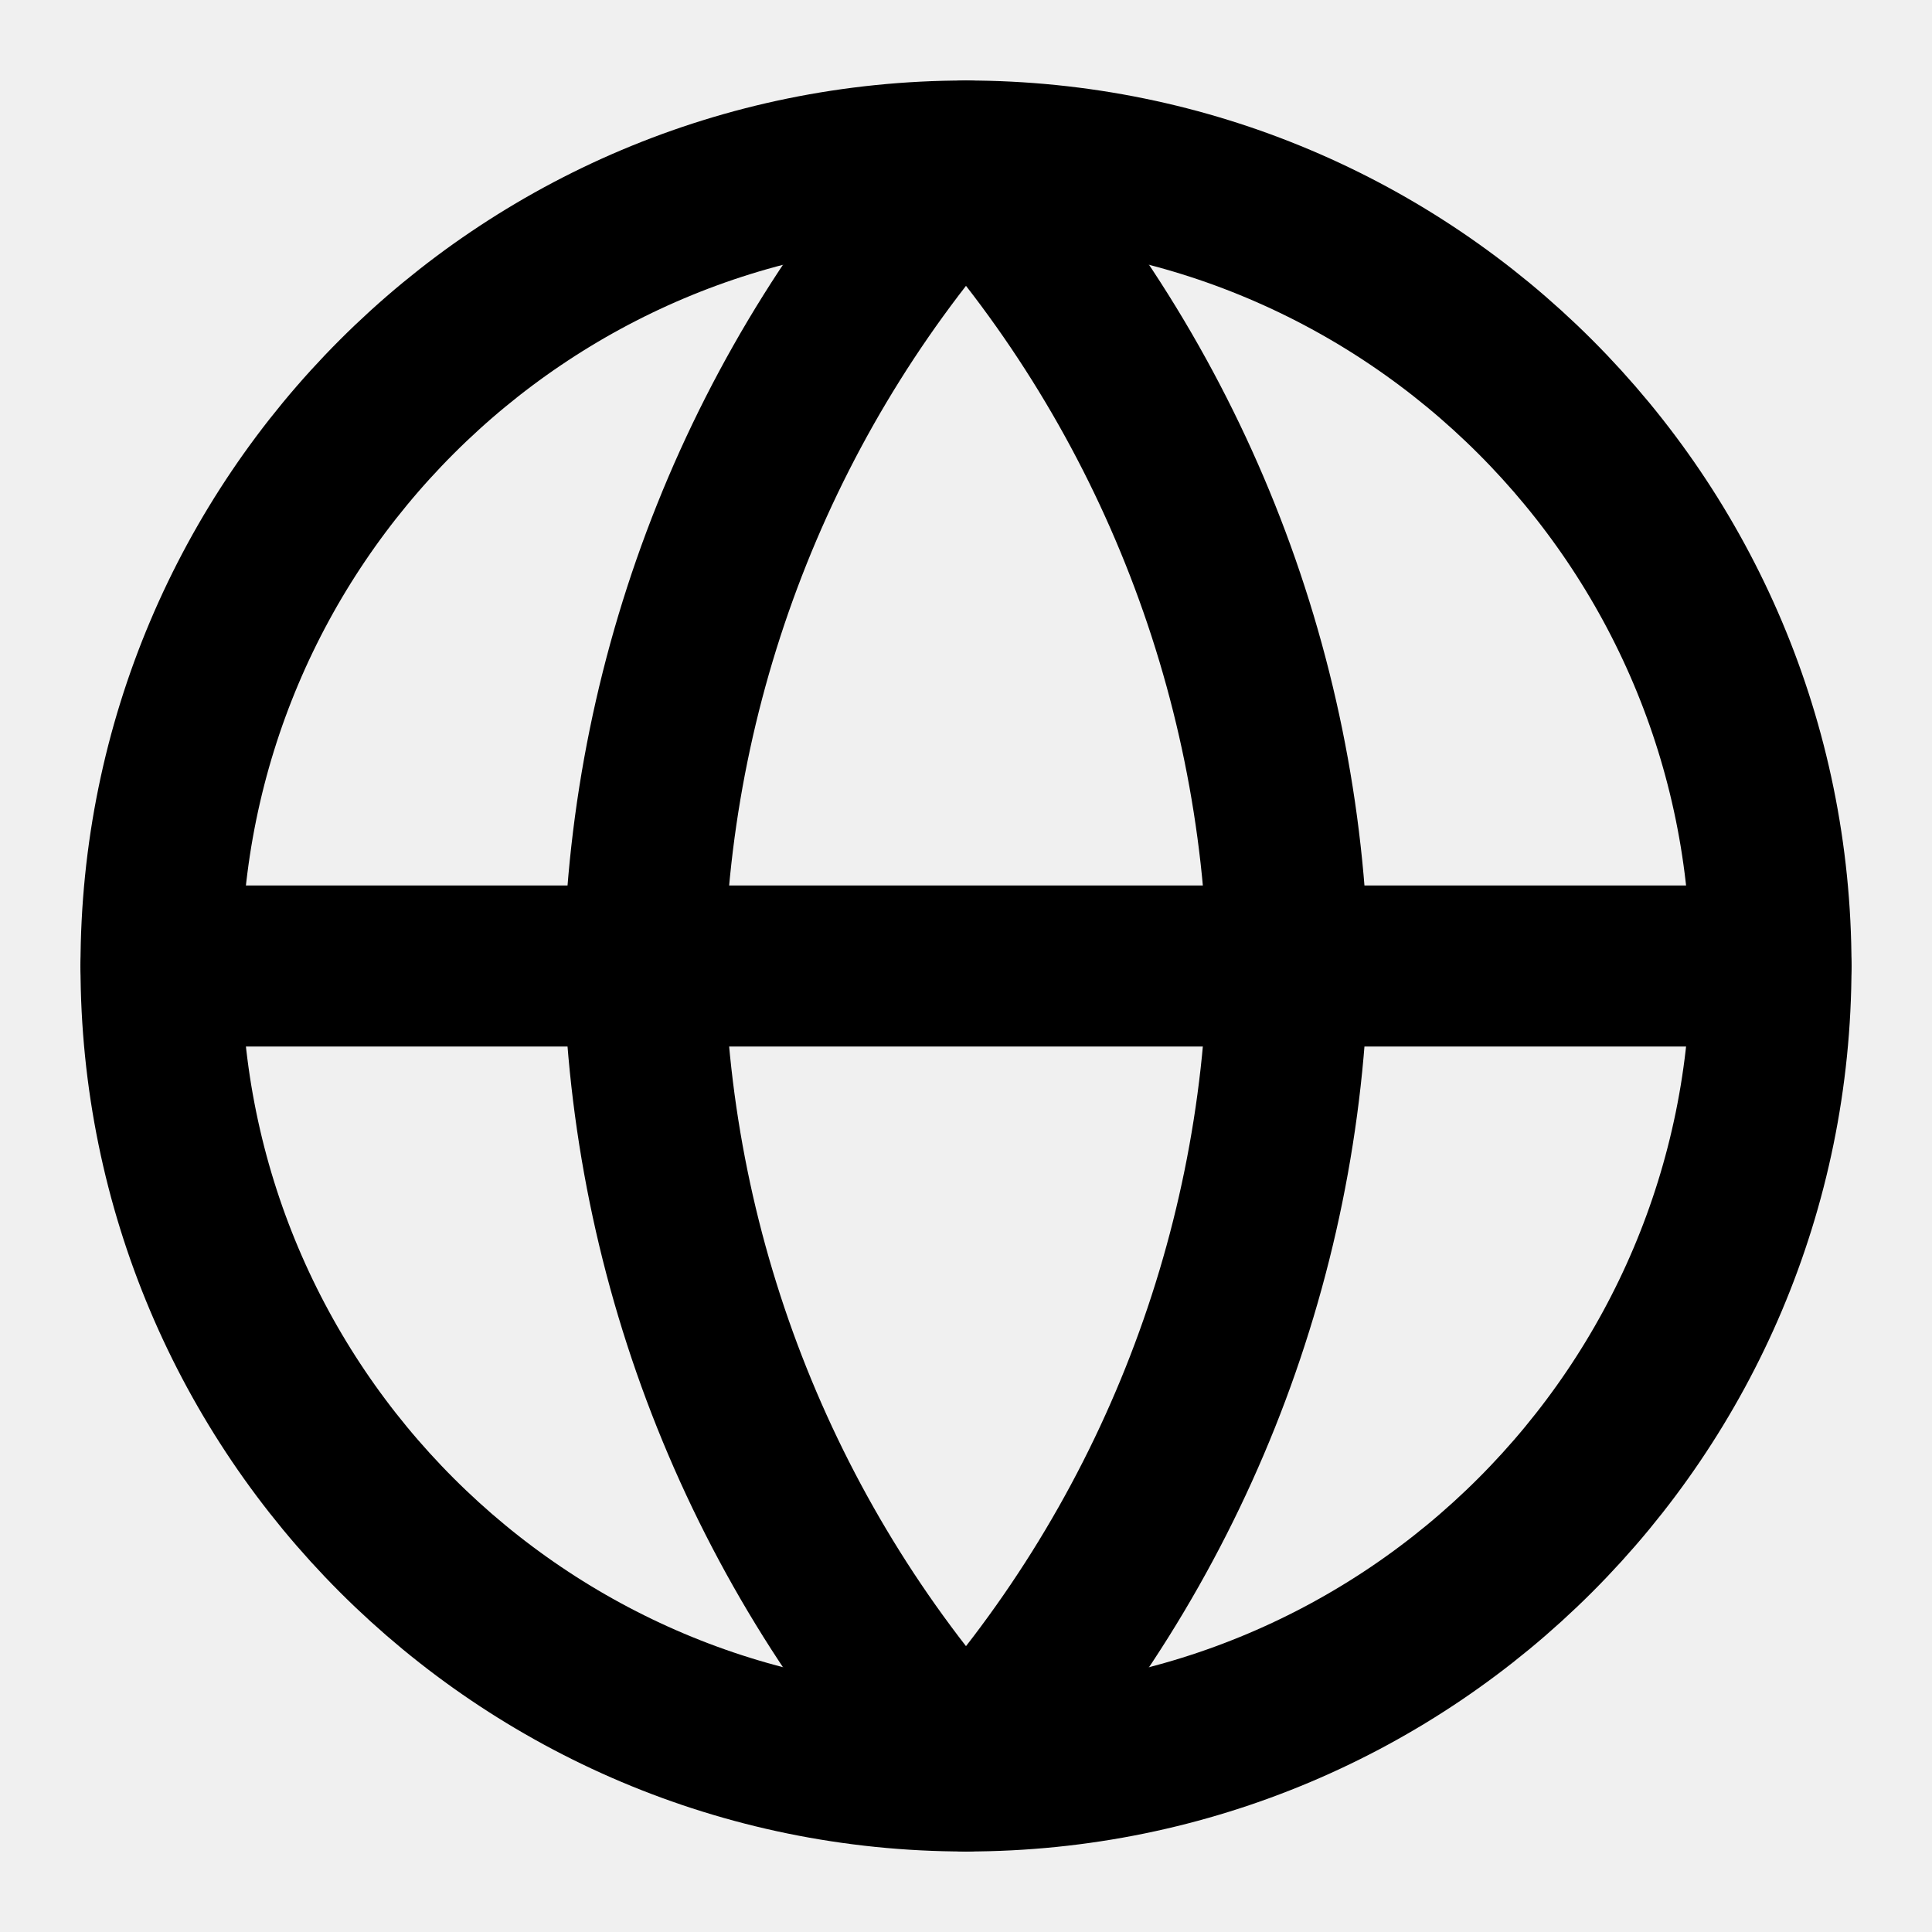
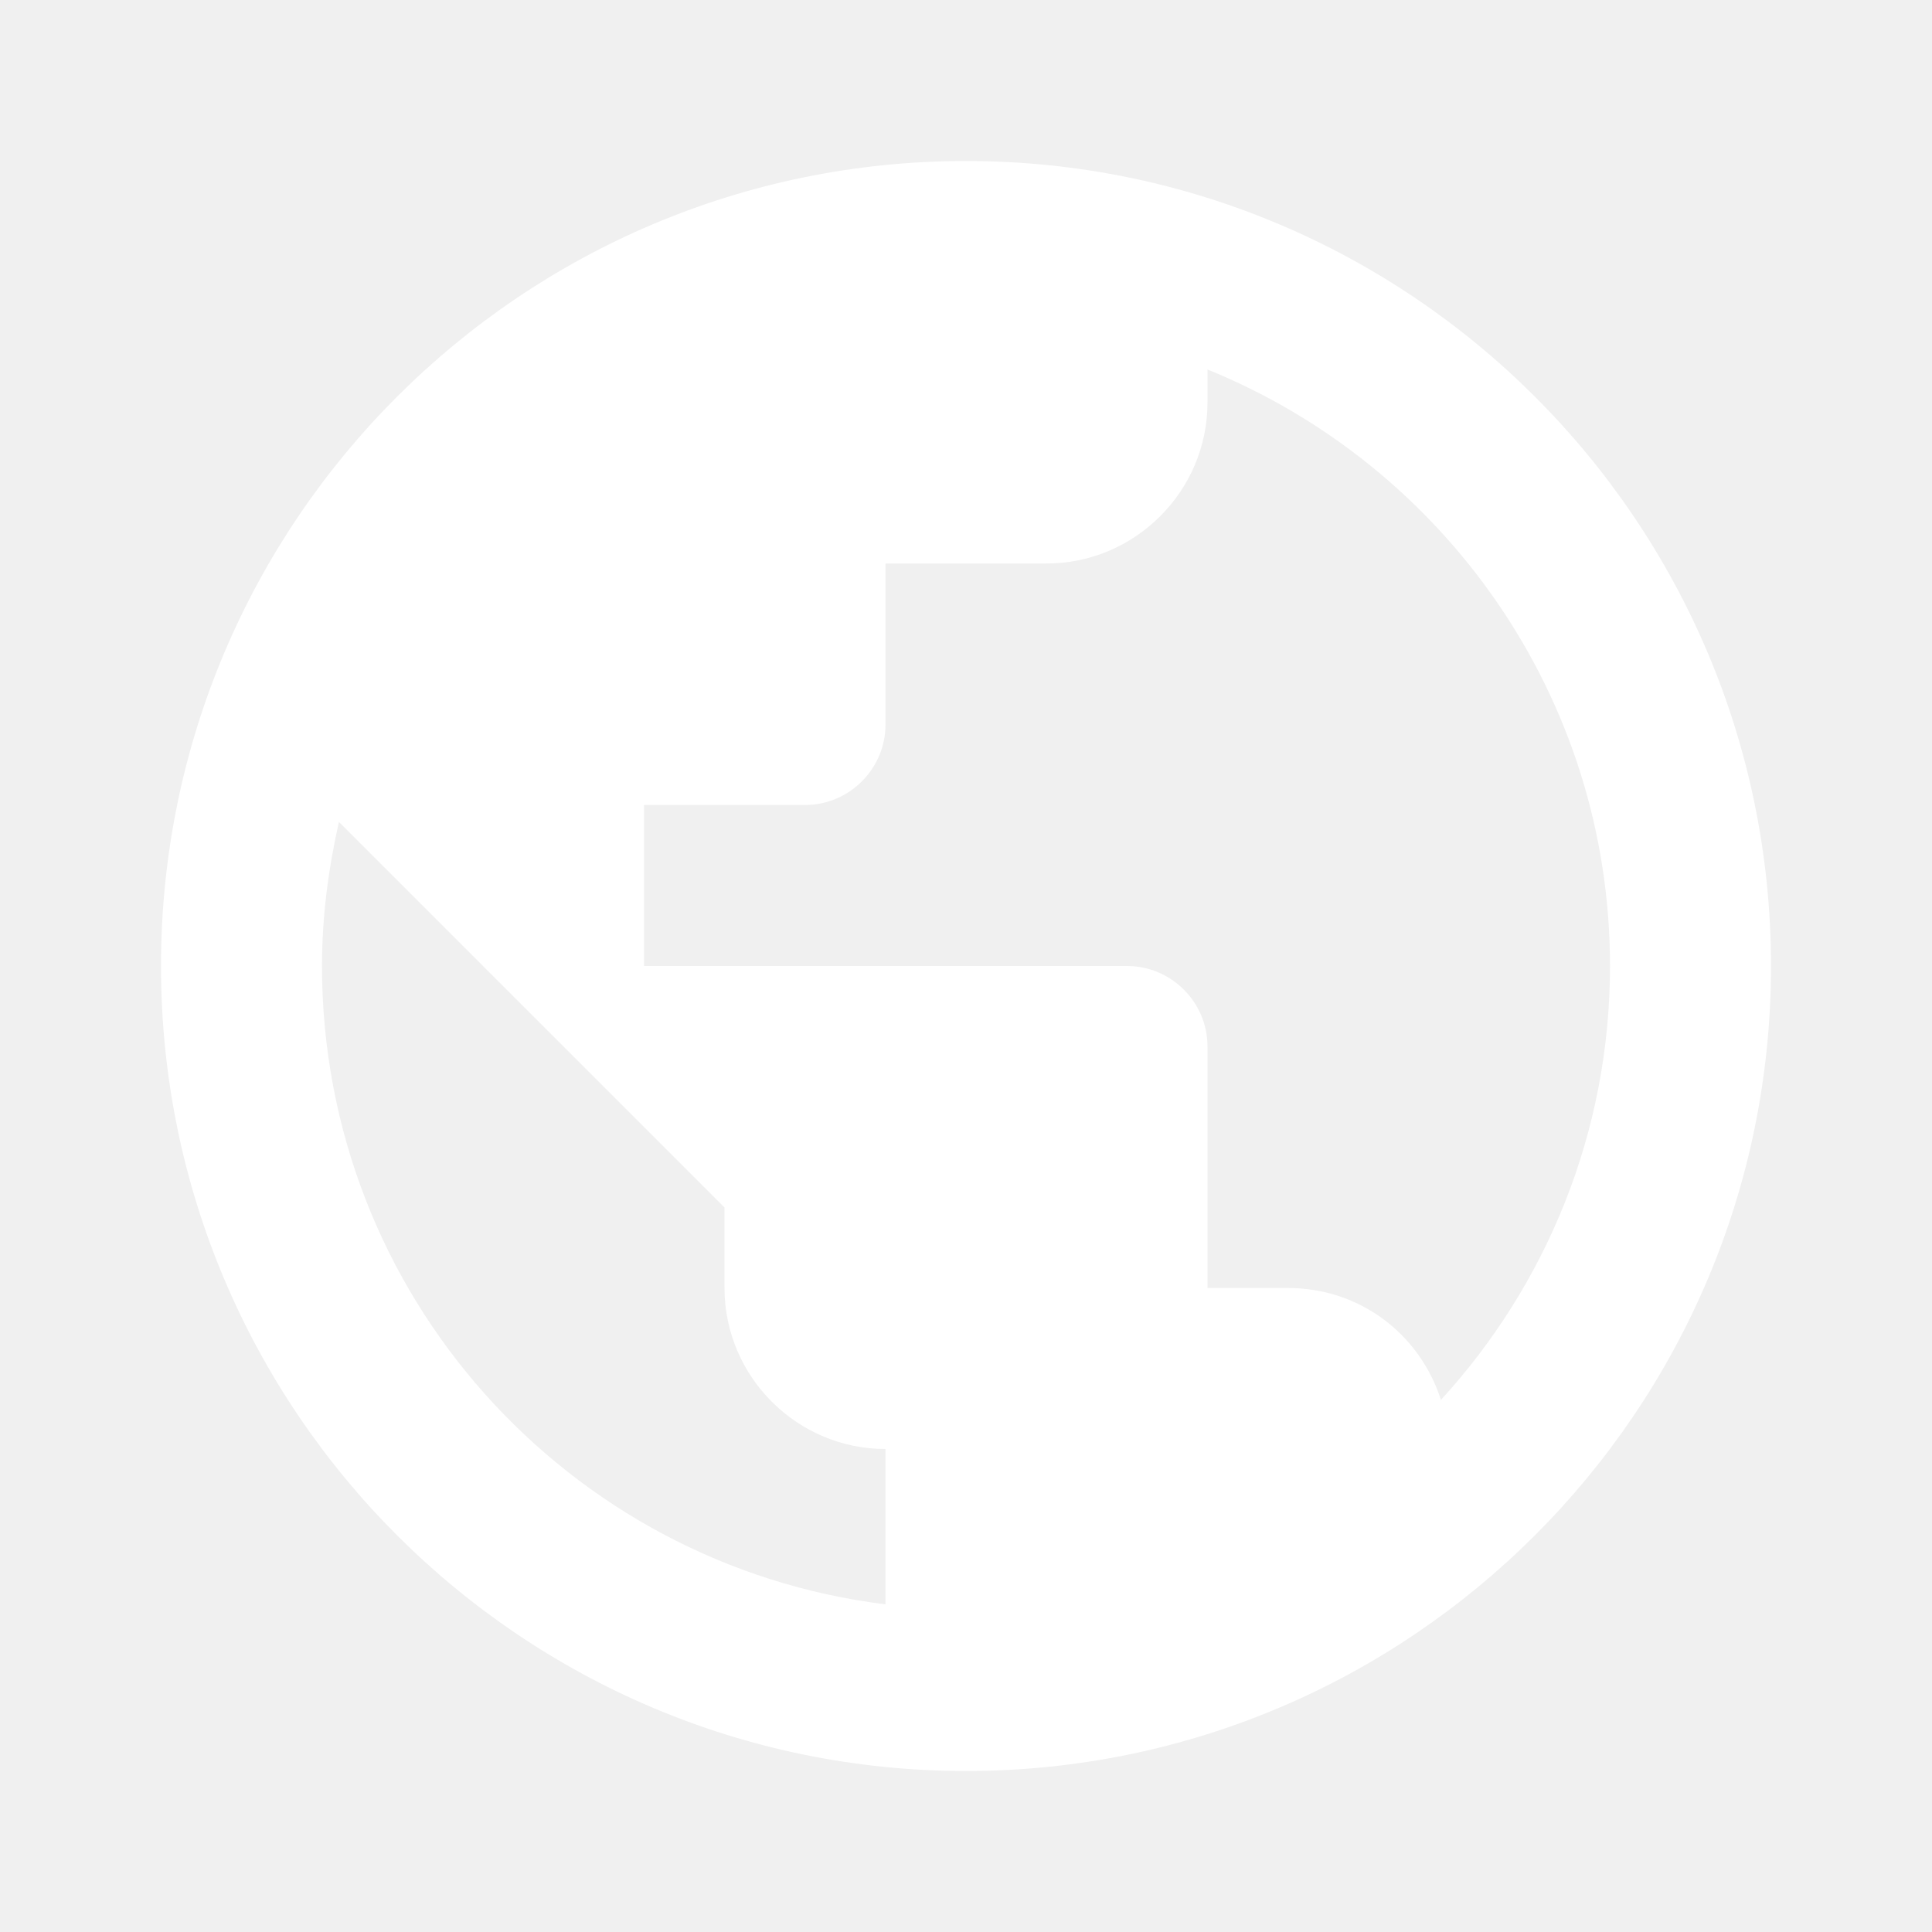
- <svg xmlns="http://www.w3.org/2000/svg" width="24" height="24" viewBox="0 0 24 24" fill="none" stroke="currentColor" stroke-width="2" stroke-linecap="round" stroke-linejoin="round">
-   <circle cx="12" cy="12" r="10" />
-   <line x1="2" y1="12" x2="22" y2="12" />
-   <path d="M12 2a15.3 15.3 0 0 1 4 10 15.3 15.3 0 0 1-4 10 15.3 15.3 0 0 1-4-10 15.3 15.3 0 0 1 4-10z" />
+ <svg xmlns="http://www.w3.org/2000/svg" viewBox="0 0 24 24" fill="#ffffff">
+   <path d="M12 2C6.48 2 2 6.48 2 12s4.48 10 10 10 10-4.48 10-10S17.52 2 12 2zm-1 17.93c-3.95-.49-7-3.85-7-7.93 0-.62.08-1.21.21-1.79L9 15v1c0 1.1.9 2 2 2v1.93zm6.9-2.54c-.26-.81-1-1.39-1.9-1.39h-1v-3c0-.55-.45-1-1-1H8v-2h2c.55 0 1-.45 1-1V7h2c1.1 0 2-.9 2-2v-.41c2.93 1.19 5 4.06 5 7.41 0 2.08-.8 3.97-2.1 5.39z" />
</svg>
